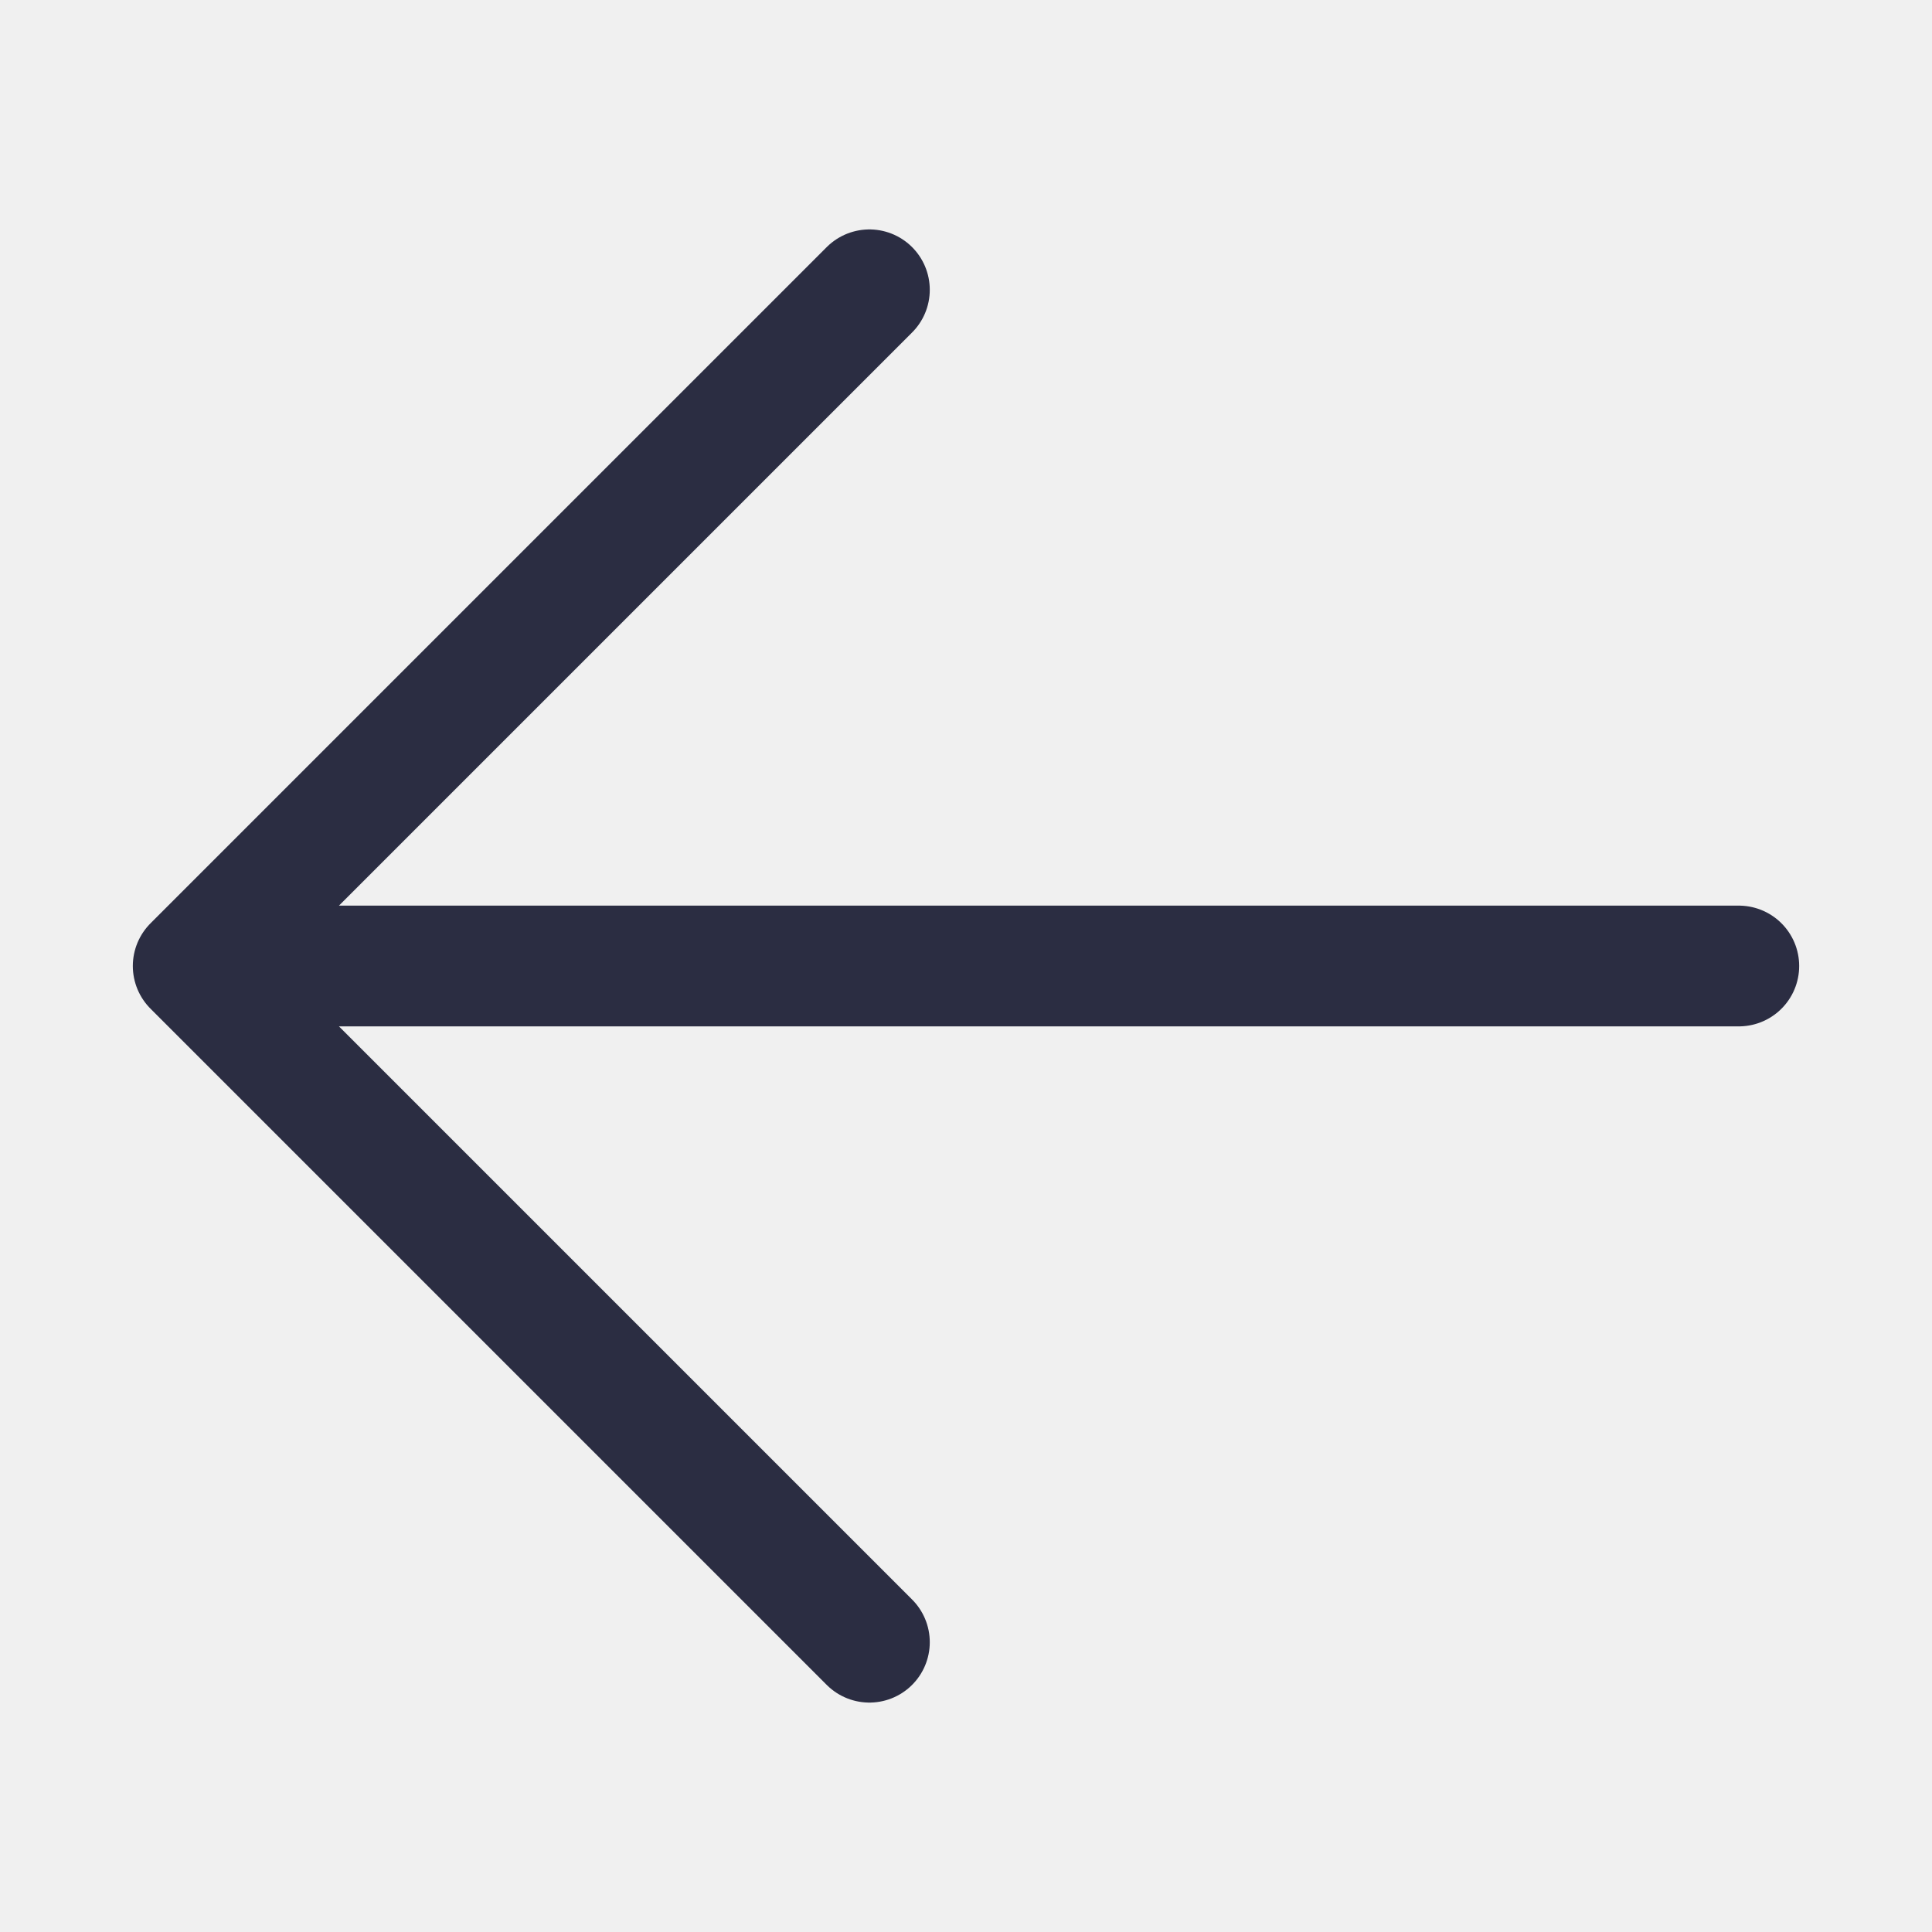
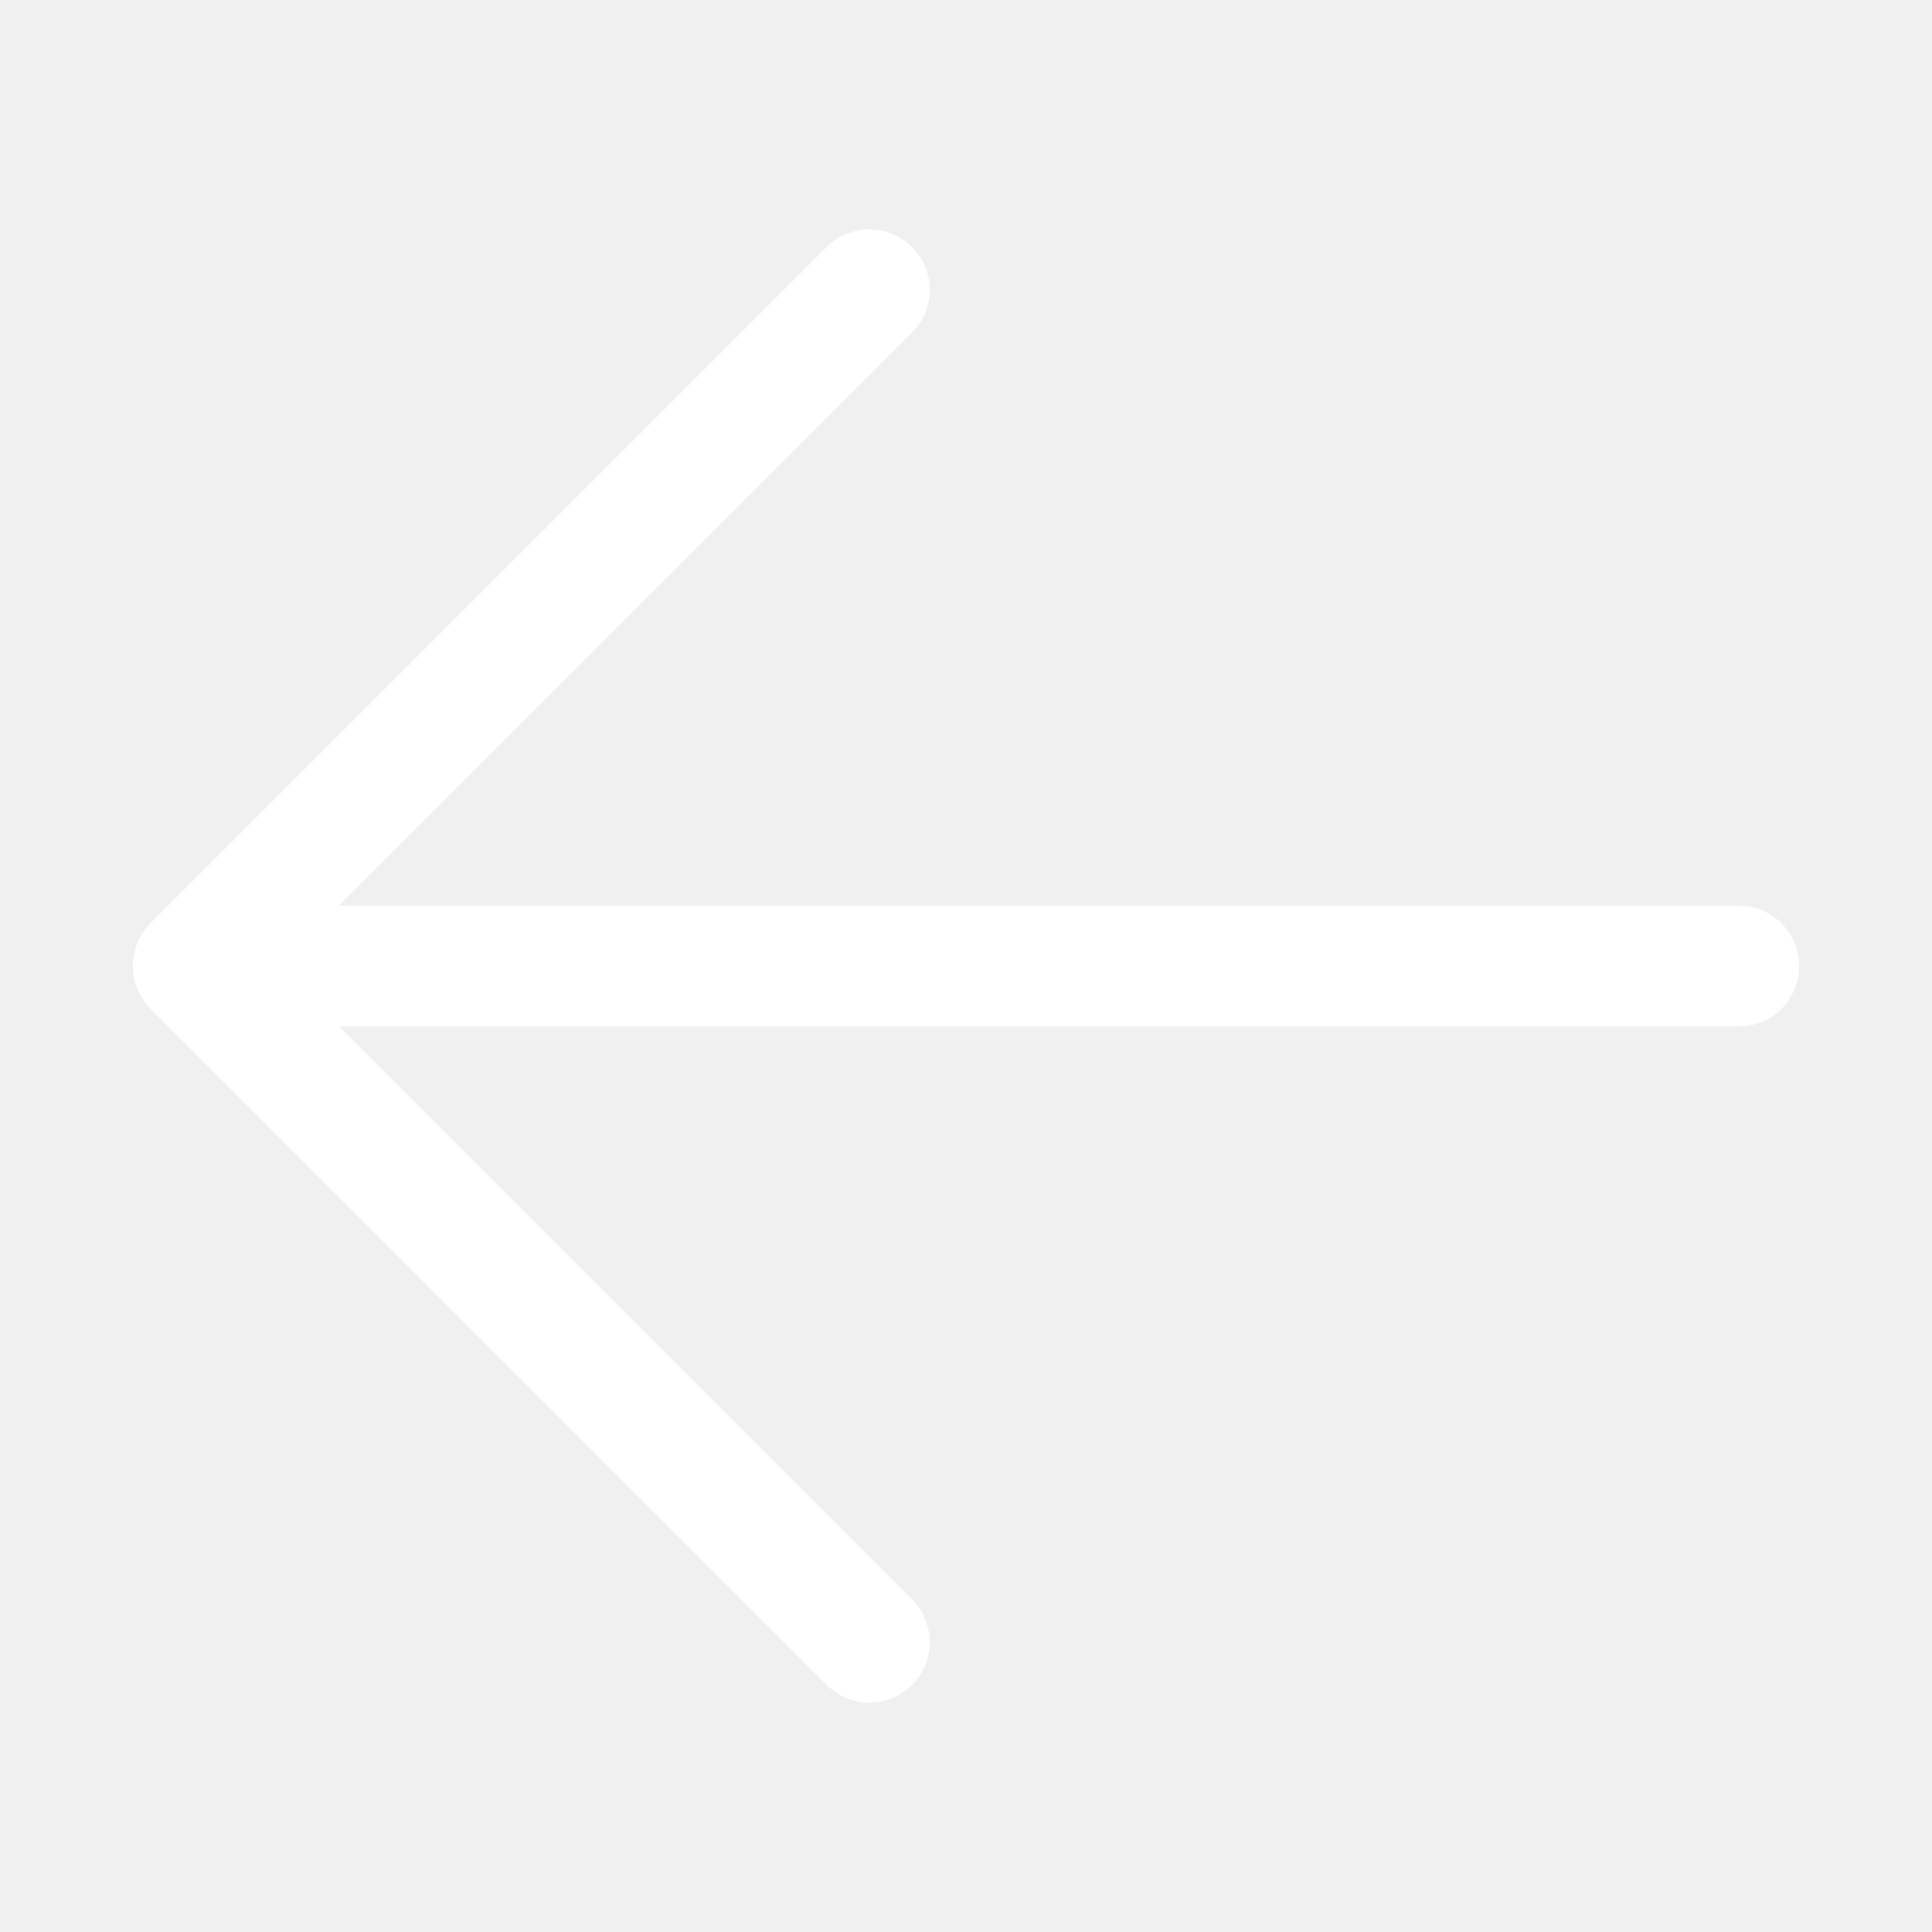
<svg xmlns="http://www.w3.org/2000/svg" width="32" height="32" viewBox="0 0 32 32" fill="none">
-   <path d="M28.8 16H3.2M3.2 16L14.4 4.8M3.2 16L14.4 27.2" stroke="#2B2D42" stroke-width="2" stroke-linecap="round" stroke-linejoin="round" />
+   <path d="M28.8 16H3.2M3.2 16L14.4 4.8M3.2 16L14.4 27.2" stroke="#FFFFFF" stroke-width="2" stroke-linecap="round" stroke-linejoin="round" />
</svg>
